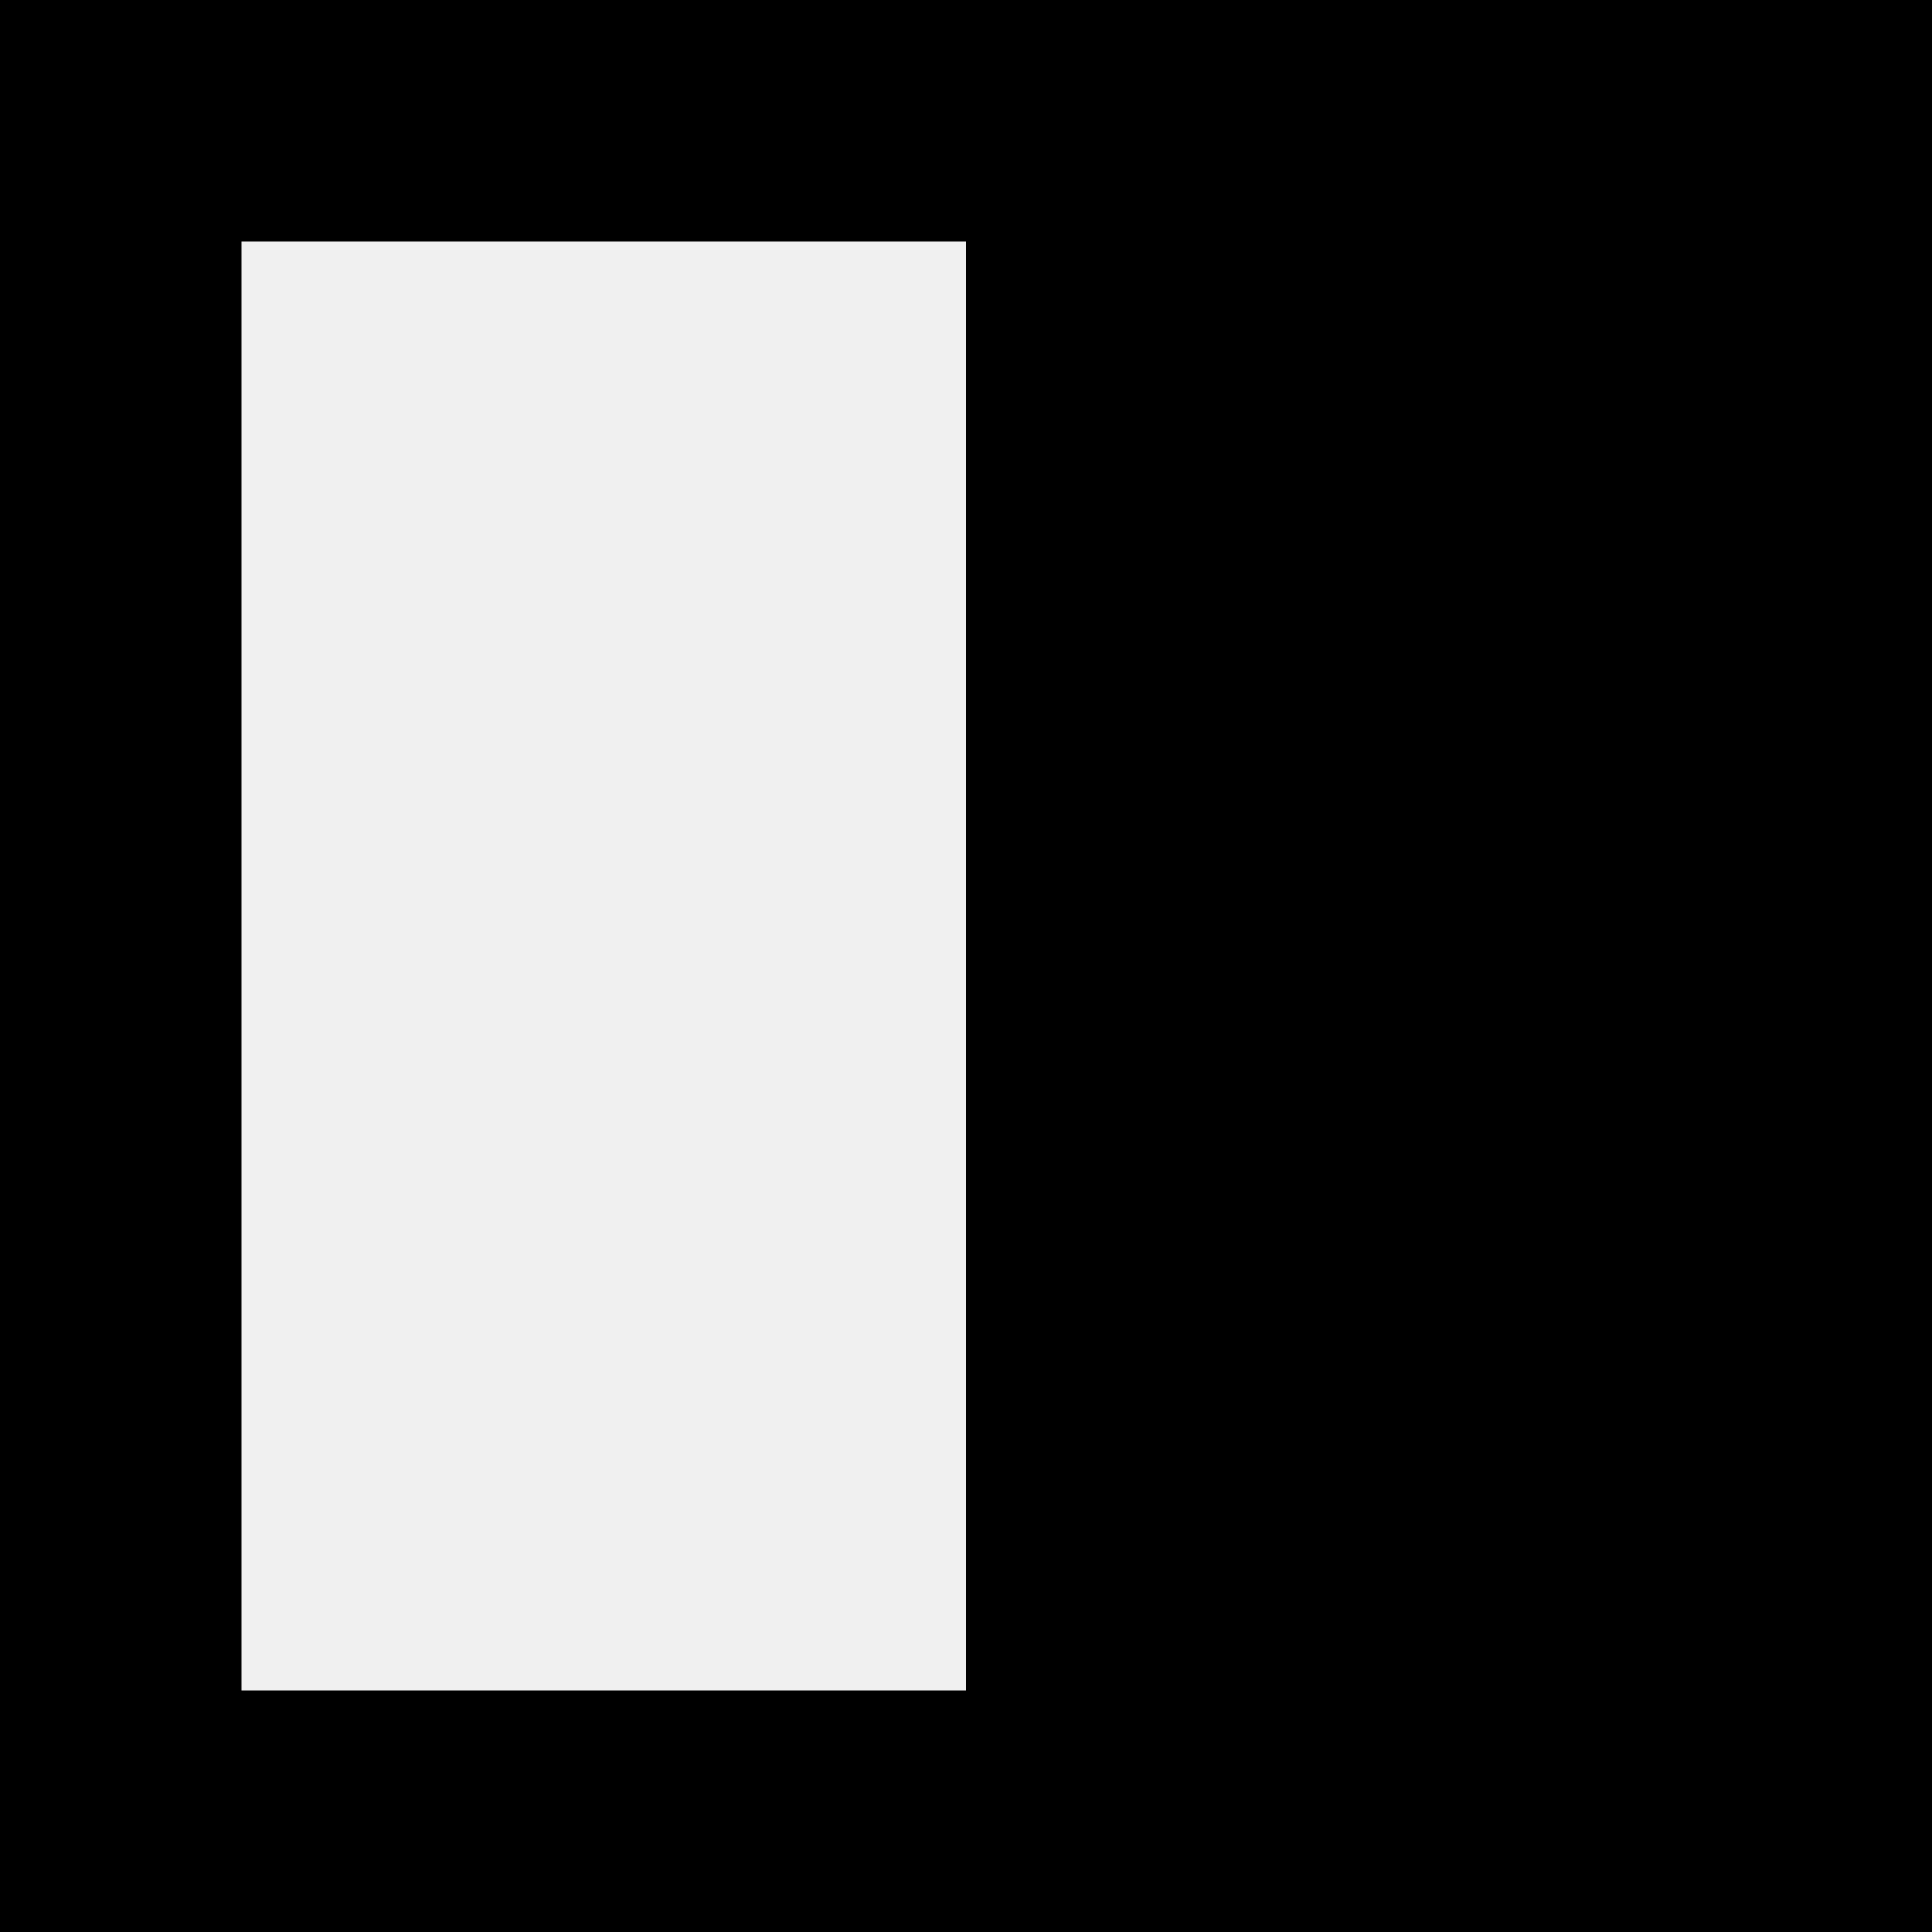
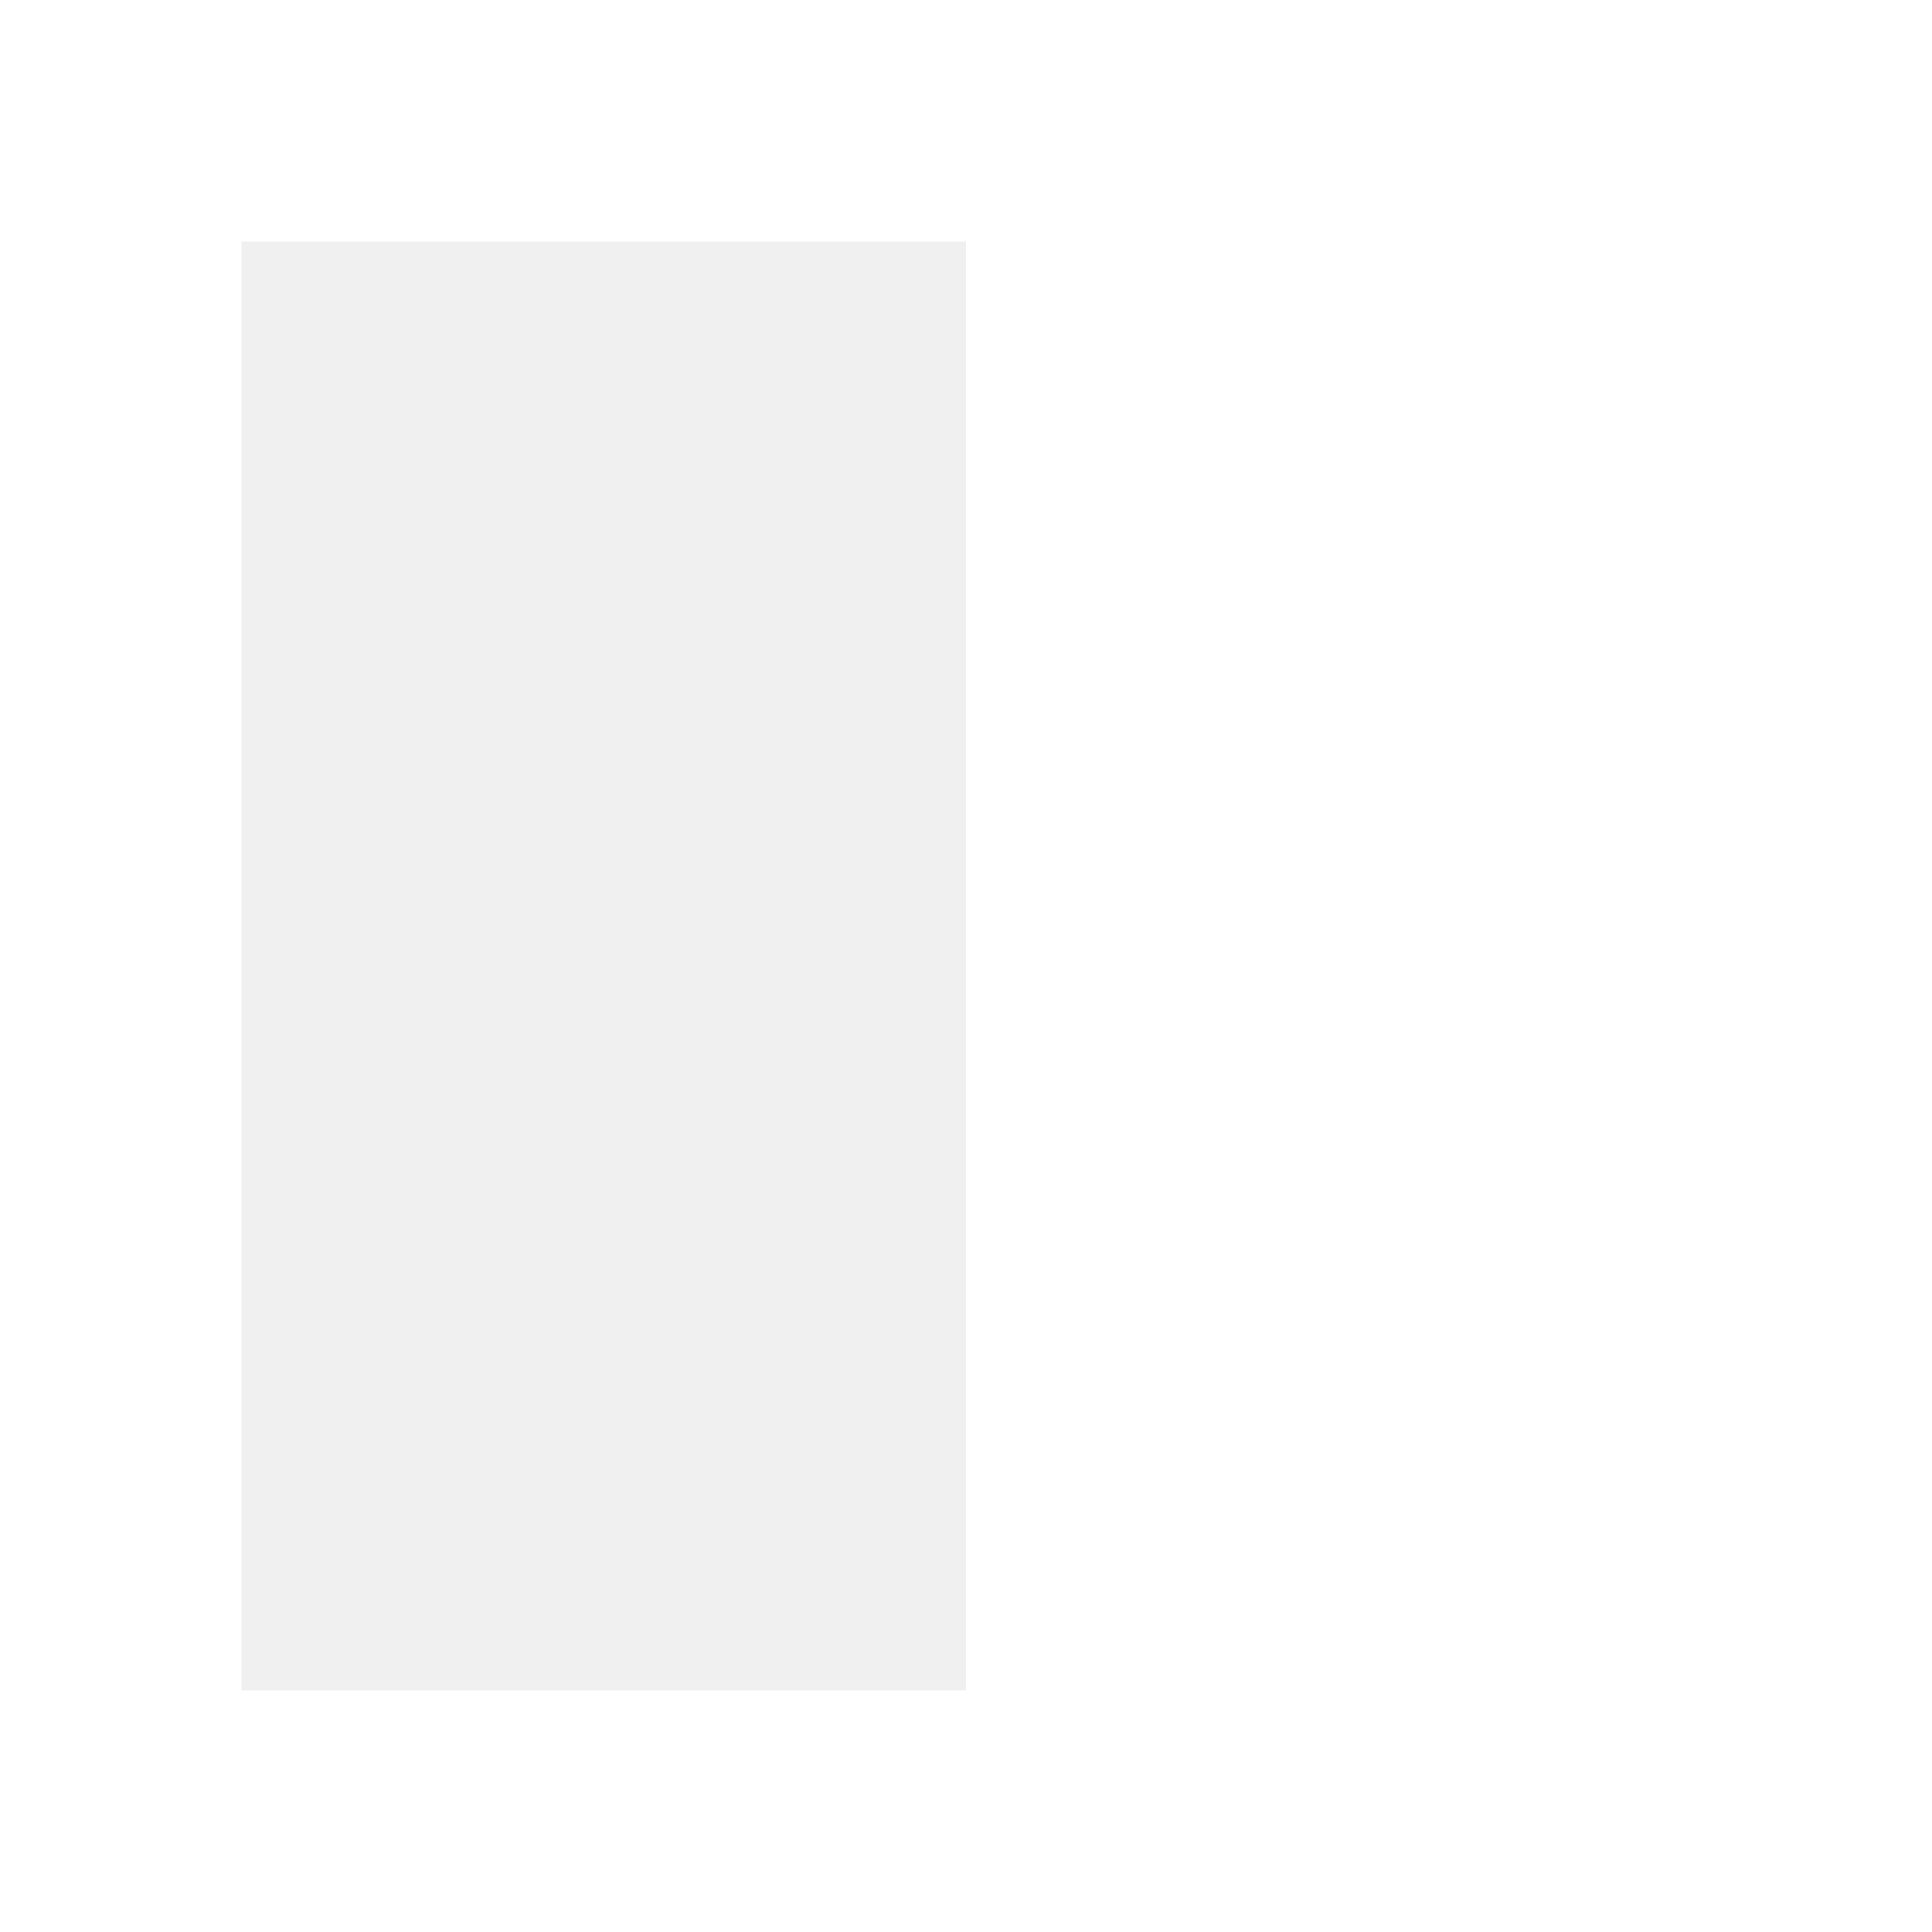
<svg xmlns="http://www.w3.org/2000/svg" viewBox="0 0 12 12">
-   <rect x="0.75" y="0.75" width="10.5" height="10.5" fill="none" stroke="black" stroke-width="1.5" />
-   <rect x="6" y="0.75" width="5.25" height="10.5" fill="black" />
+   <rect x="0.75" y="0.75" width="10.5" height="10.5" fill="none" stroke="white" stroke-width="1.5" />
+   <rect x="6" y="0.75" width="5.25" height="10.5" fill="white" />
</svg>
